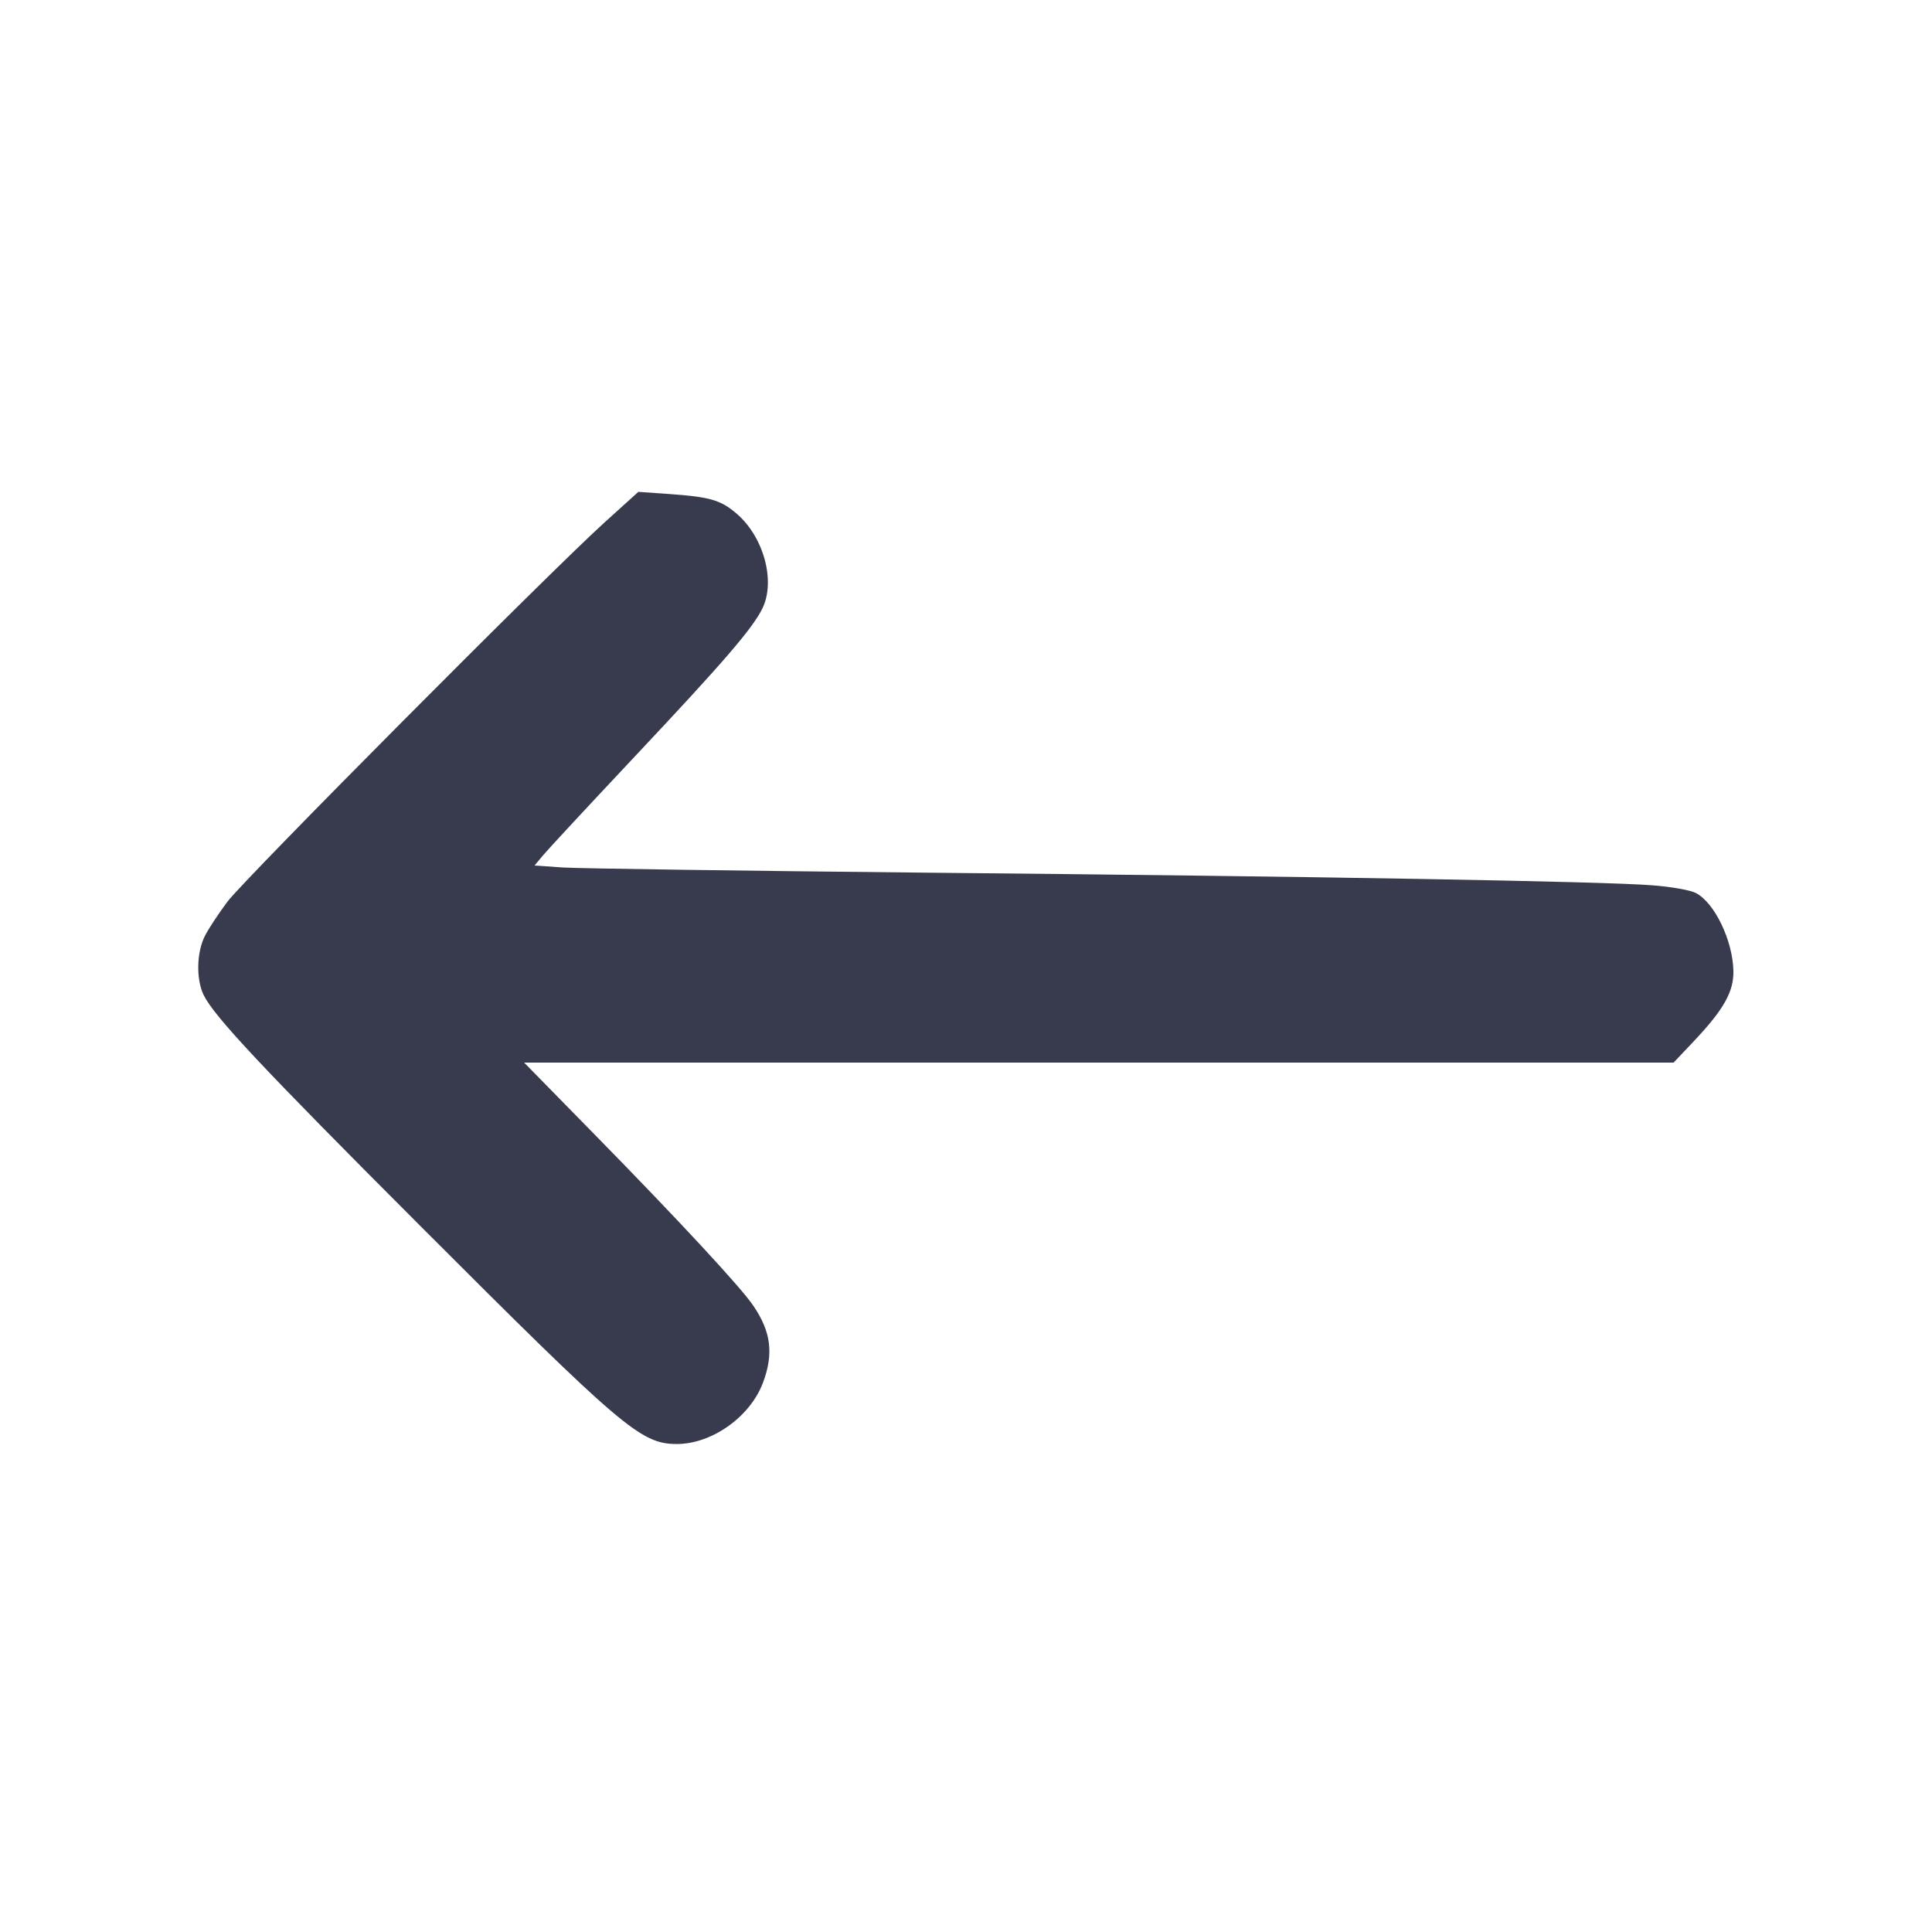
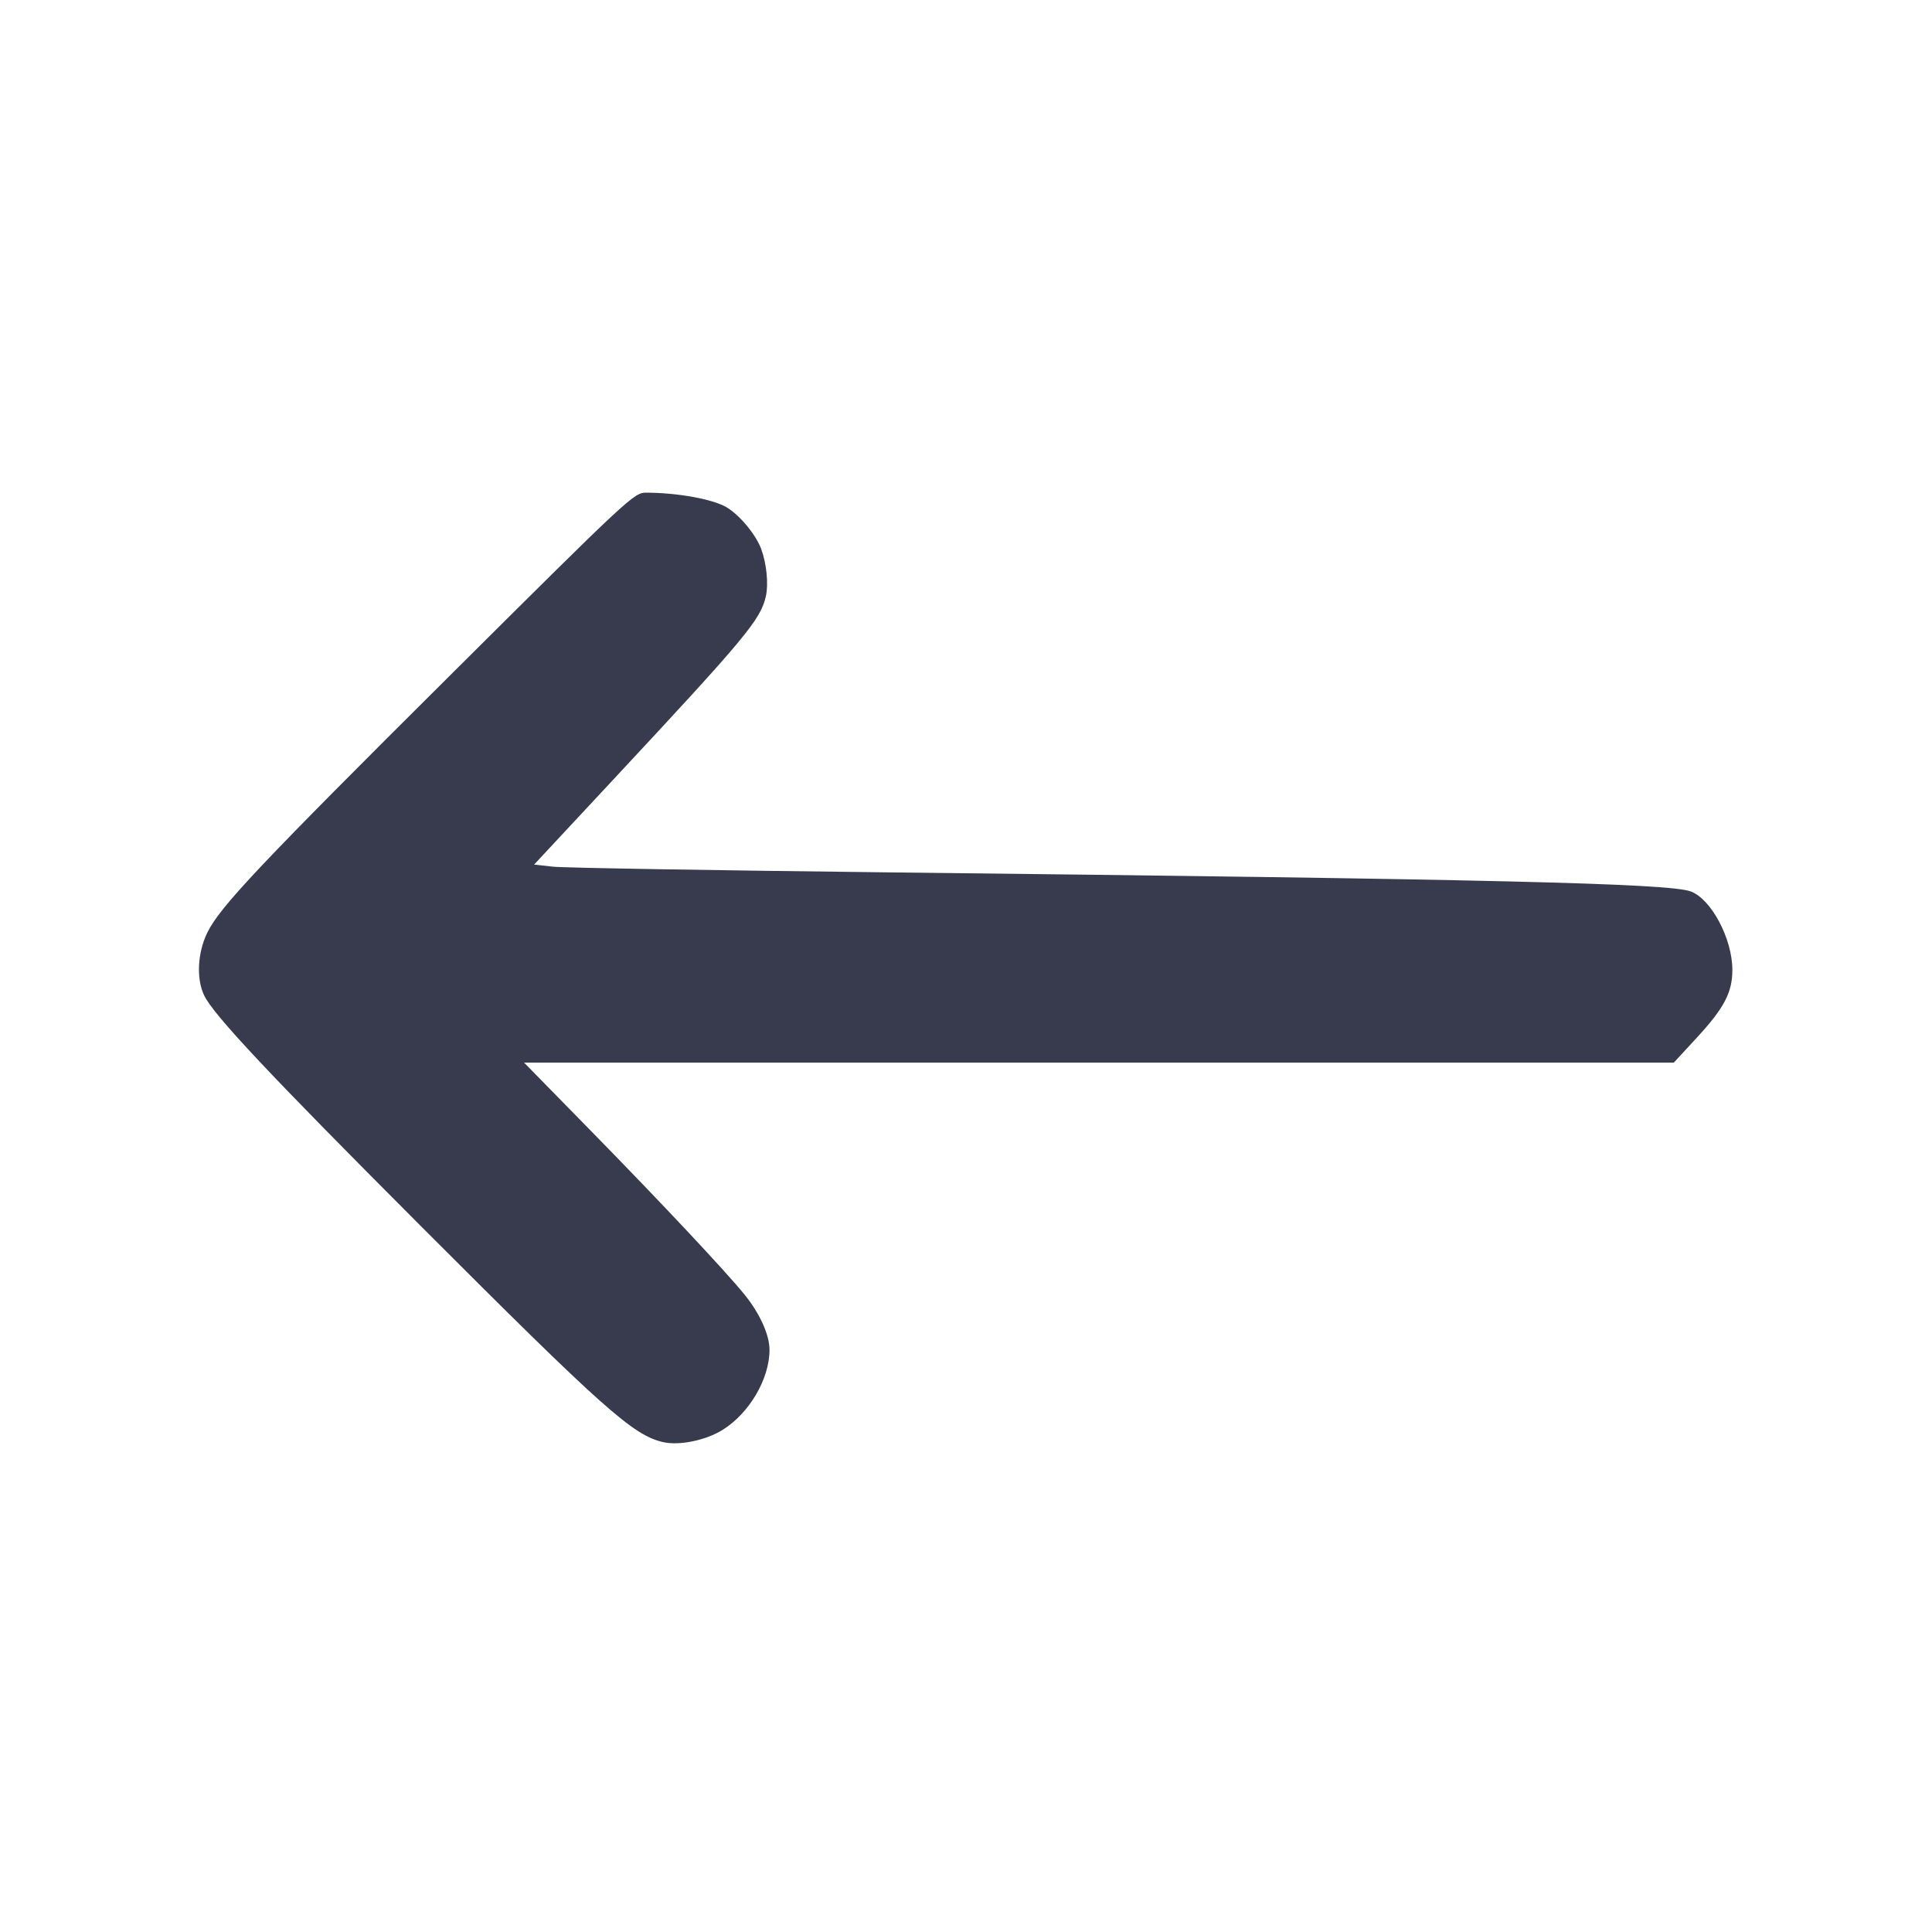
<svg xmlns="http://www.w3.org/2000/svg" width="24" height="24" viewBox="0 0 24 24" fill="none">
-   <path d="M7.515 6.485 C 6.840 7.094,3.037 10.919,2.826 11.200 C 2.720 11.342,2.595 11.530,2.549 11.619 C 2.441 11.825,2.434 12.166,2.531 12.363 C 2.666 12.633,3.258 13.264,5.217 15.225 C 7.725 17.735,7.960 17.935,8.400 17.938 C 8.838 17.942,9.319 17.602,9.478 17.176 C 9.613 16.816,9.578 16.543,9.358 16.220 C 9.204 15.992,8.439 15.167,7.402 14.109 L 6.511 13.200 13.651 13.200 L 20.790 13.200 21.052 12.923 C 21.414 12.538,21.538 12.317,21.533 12.062 C 21.525 11.683,21.299 11.213,21.066 11.093 C 20.999 11.058,20.764 11.016,20.532 10.998 C 19.927 10.949,16.331 10.886,11.540 10.841 C 9.230 10.818,7.183 10.789,6.990 10.776 L 6.640 10.752 6.745 10.626 C 6.802 10.557,7.323 9.996,7.902 9.380 C 8.984 8.230,9.346 7.810,9.469 7.562 C 9.638 7.222,9.489 6.671,9.150 6.380 C 8.952 6.211,8.821 6.173,8.315 6.137 L 7.930 6.110 7.515 6.485 " fill="#373B4D" stroke="none" fill-rule="evenodd" />
+   <path d="M5.631 8.350 C 3.212 10.756,2.733 11.264,2.575 11.586 C 2.454 11.834,2.437 12.157,2.535 12.363 C 2.650 12.606,3.340 13.340,5.220 15.223 C 7.500 17.506,7.865 17.831,8.240 17.915 C 8.439 17.960,8.765 17.893,8.974 17.764 C 9.309 17.557,9.561 17.126,9.559 16.765 C 9.558 16.580,9.438 16.315,9.249 16.082 C 9.015 15.793,8.210 14.935,7.325 14.032 L 6.510 13.200 13.652 13.200 L 20.793 13.200 21.077 12.892 C 21.418 12.523,21.520 12.328,21.520 12.049 C 21.520 11.663,21.260 11.171,21.004 11.074 C 20.738 10.973,18.500 10.920,11.040 10.837 C 8.873 10.812,6.995 10.781,6.867 10.766 L 6.635 10.740 7.604 9.700 C 9.268 7.915,9.448 7.698,9.514 7.407 C 9.548 7.254,9.523 7.002,9.456 6.820 C 9.389 6.639,9.187 6.396,9.023 6.300 C 8.852 6.200,8.416 6.121,8.026 6.120 C 7.876 6.120,7.815 6.177,5.631 8.350 " fill="#373B4D" stroke="none" fill-rule="evenodd" />
</svg>
